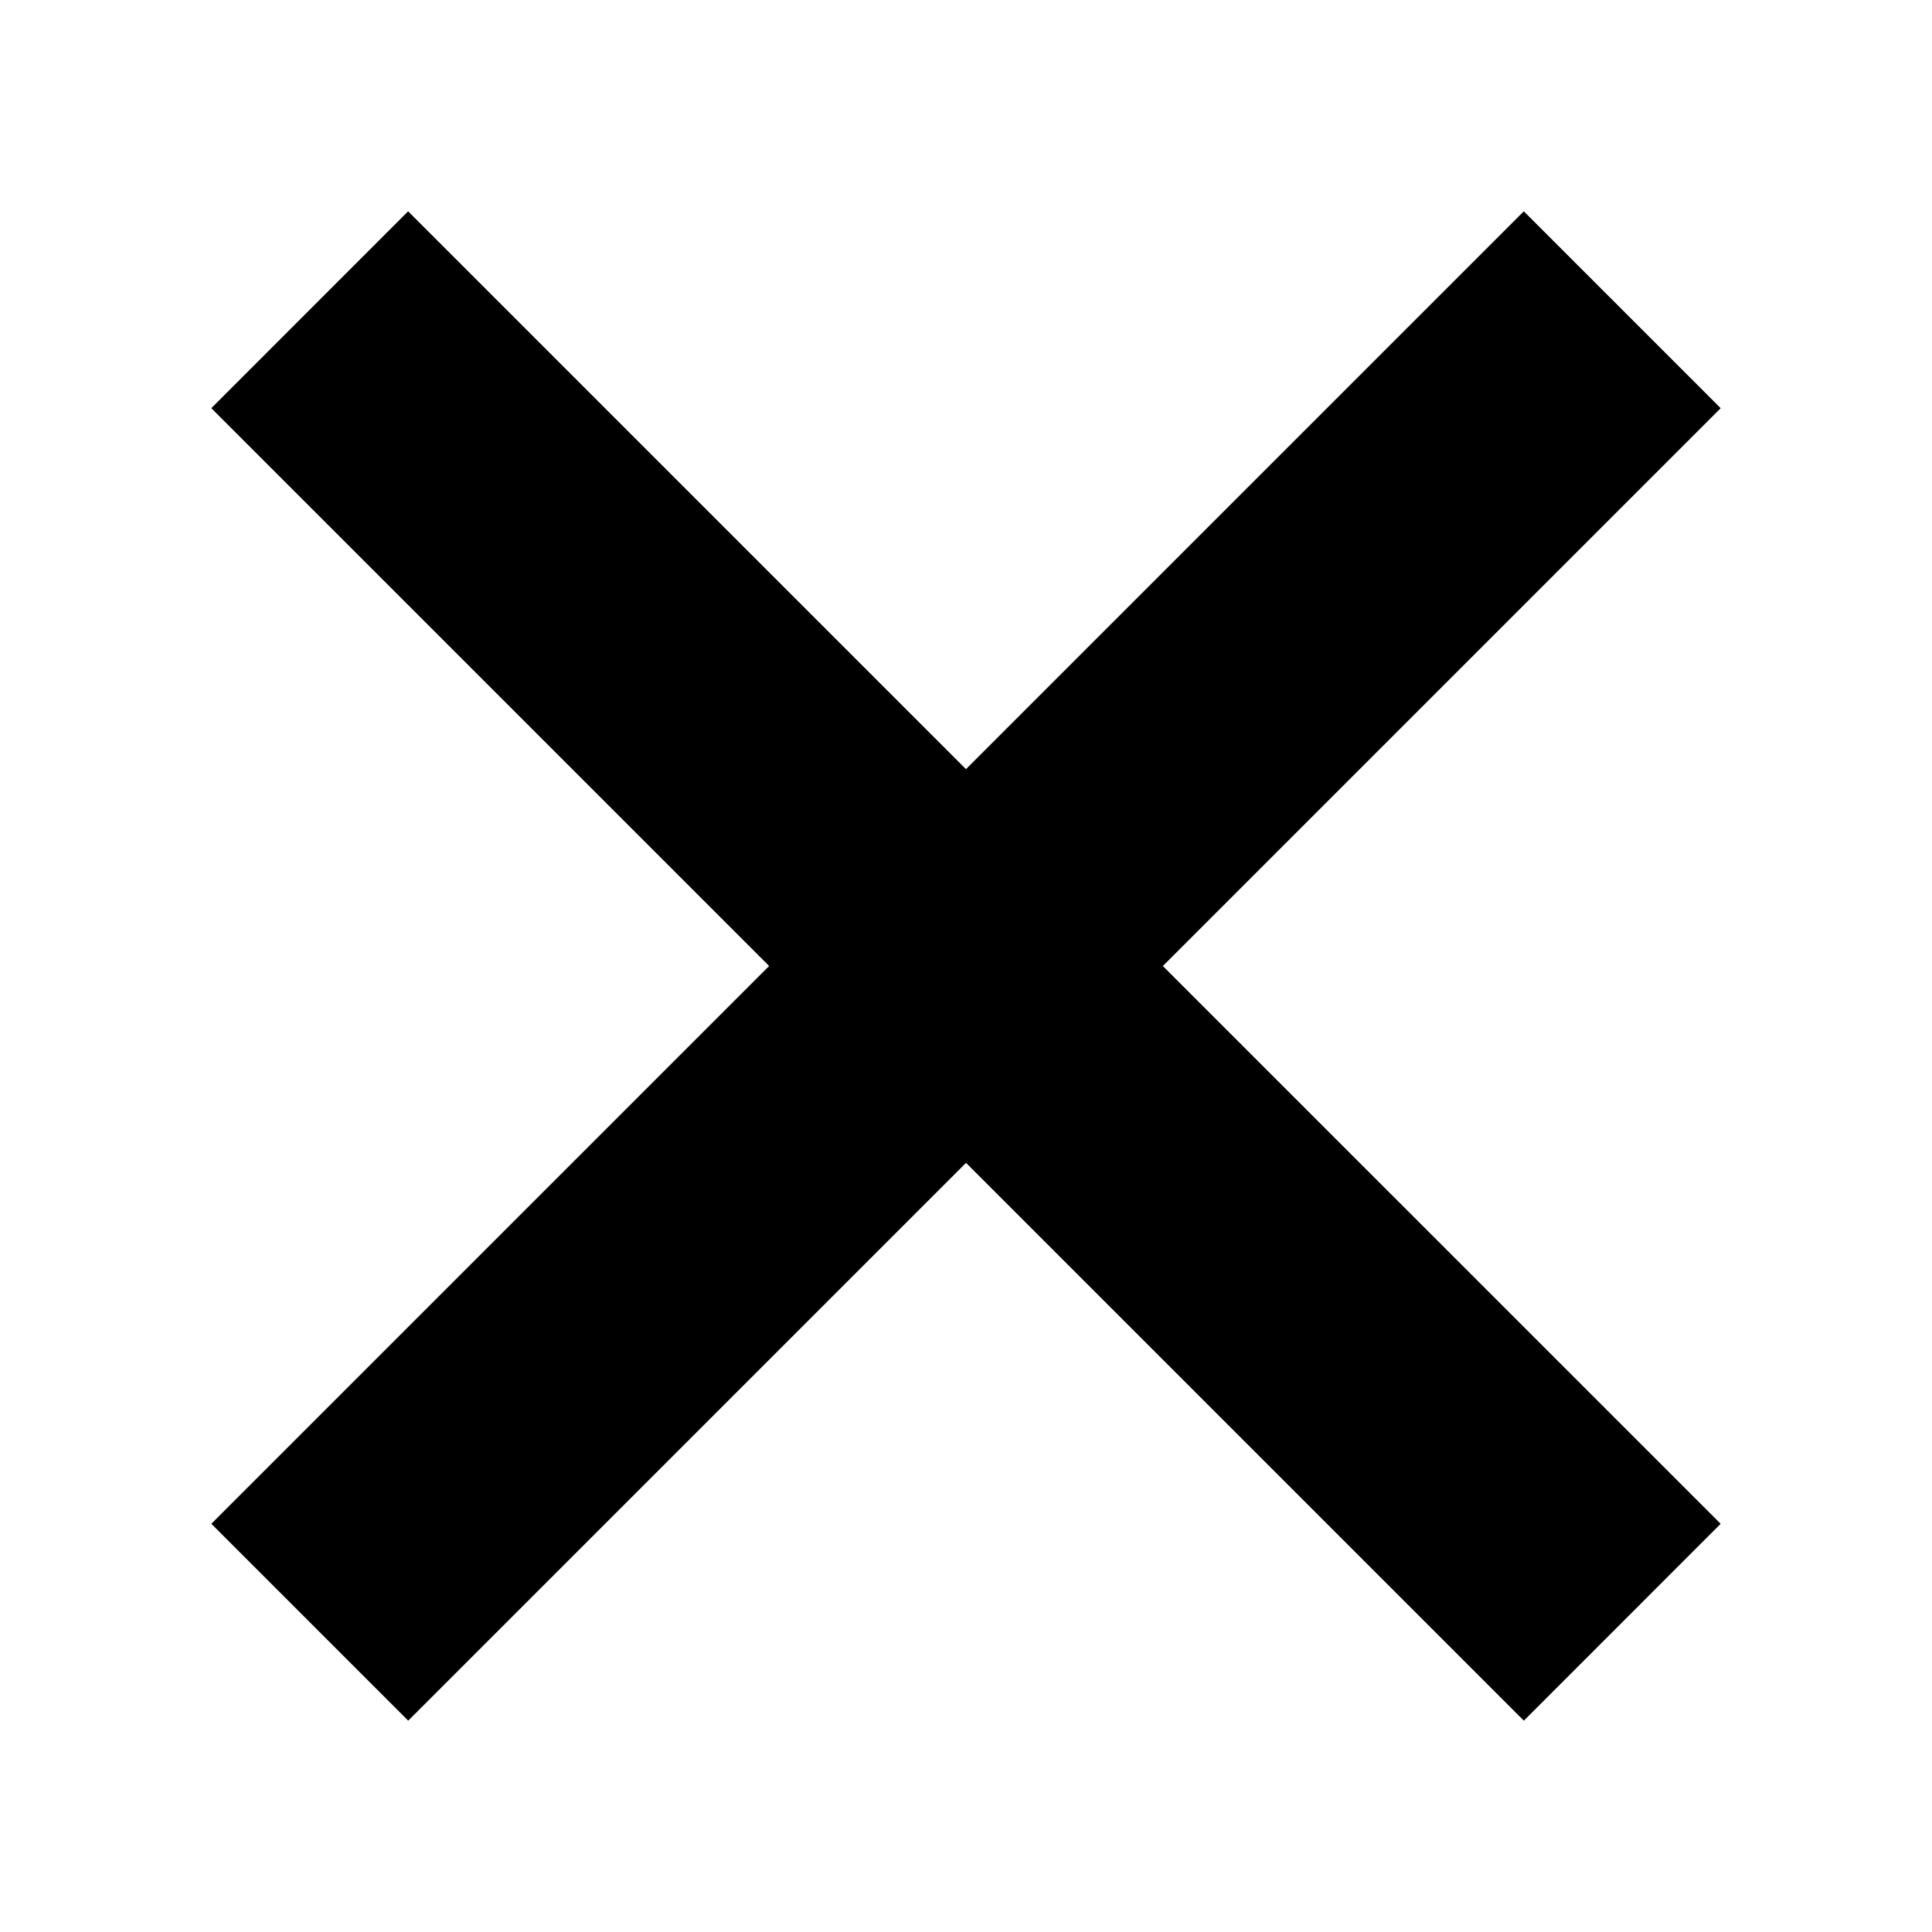
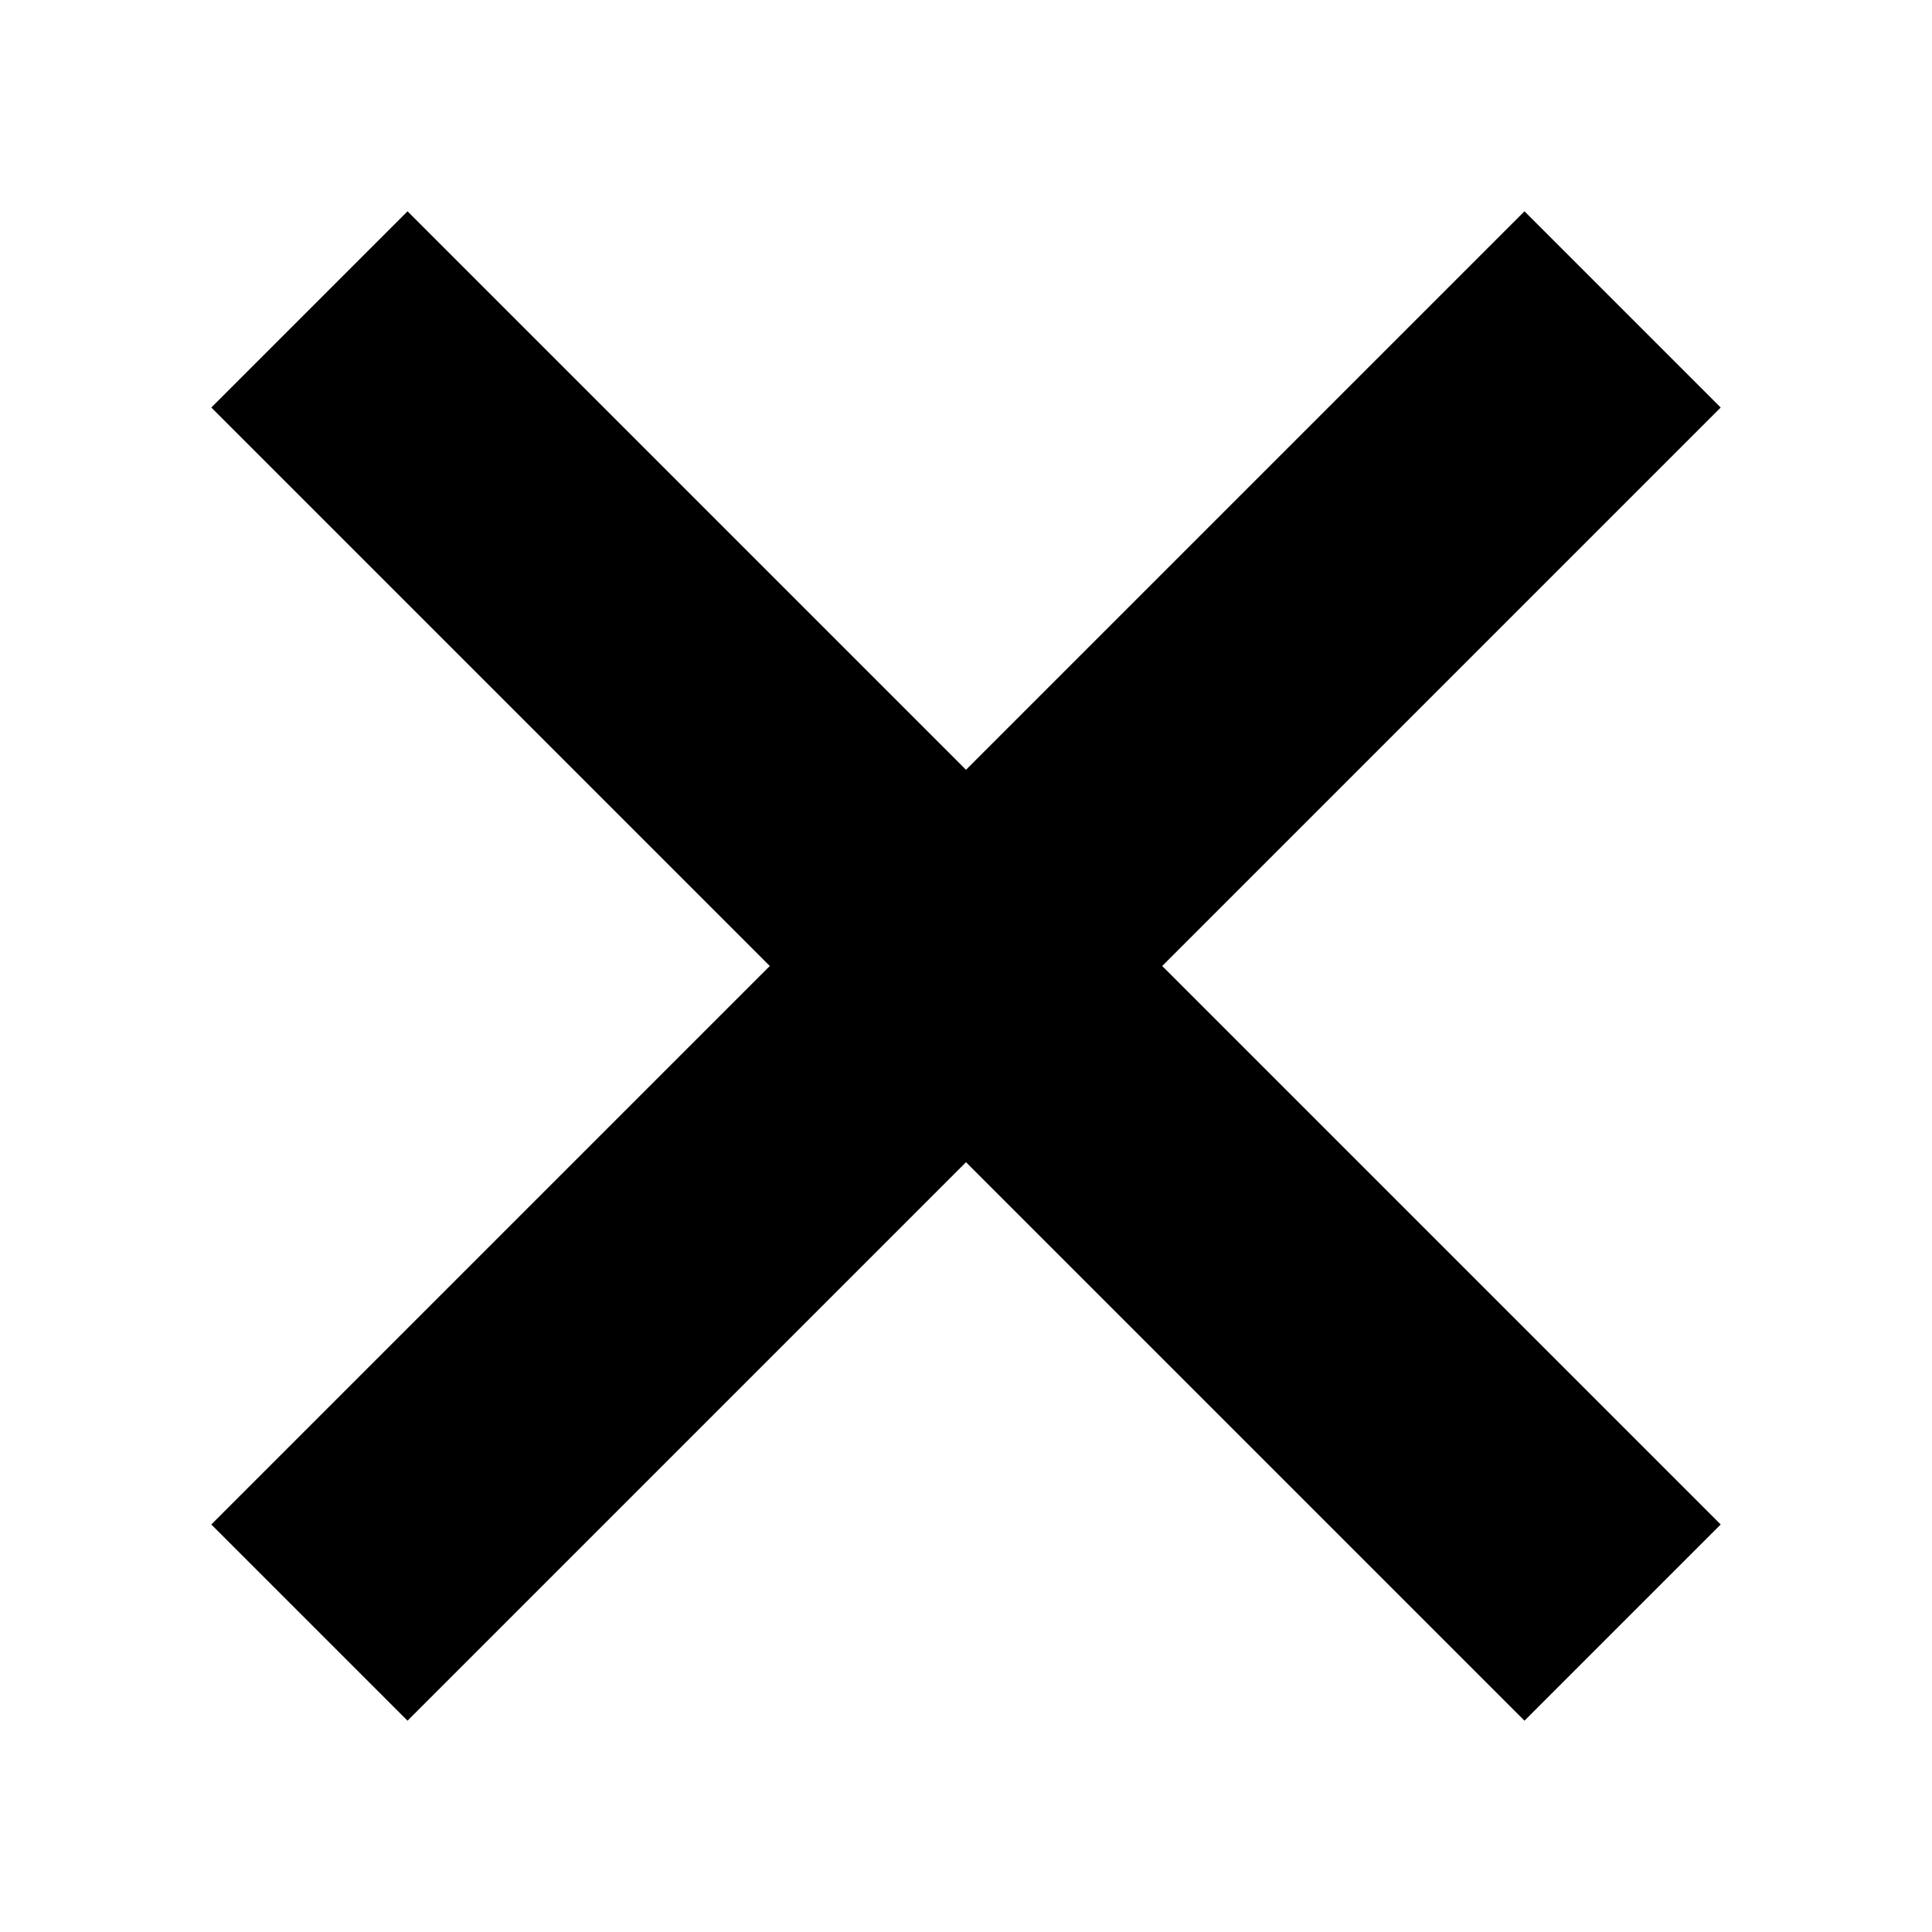
- <svg xmlns="http://www.w3.org/2000/svg" version="1.1" id="Layer_1" x="0px" y="0px" width="128px" height="128px" viewBox="-14 -14 128 128" enable-background="new -14 -14 128 128" xml:space="preserve">
-   <rect x="-11.486" y="40.776" transform="matrix(-0.7071 0.7071 -0.7071 -0.7071 120.7108 49.998)" width="122.973" height="18.447" />
-   <polygon points="13.04,0 99.998,86.955 86.958,100 0,13.043 " />
+ <svg xmlns="http://www.w3.org/2000/svg" version="1.1" id="Layer_1" x="0px" y="0px" width="128px" height="128px" viewBox="0 0 128 128" enable-background="new 0 0 128 128" xml:space="preserve">
+   <polygon points="114,27 101,14 64,51 27,14 14,27 51,64 14,101 27,114 64,77 101,114 114,101 77,64 " />
</svg>
